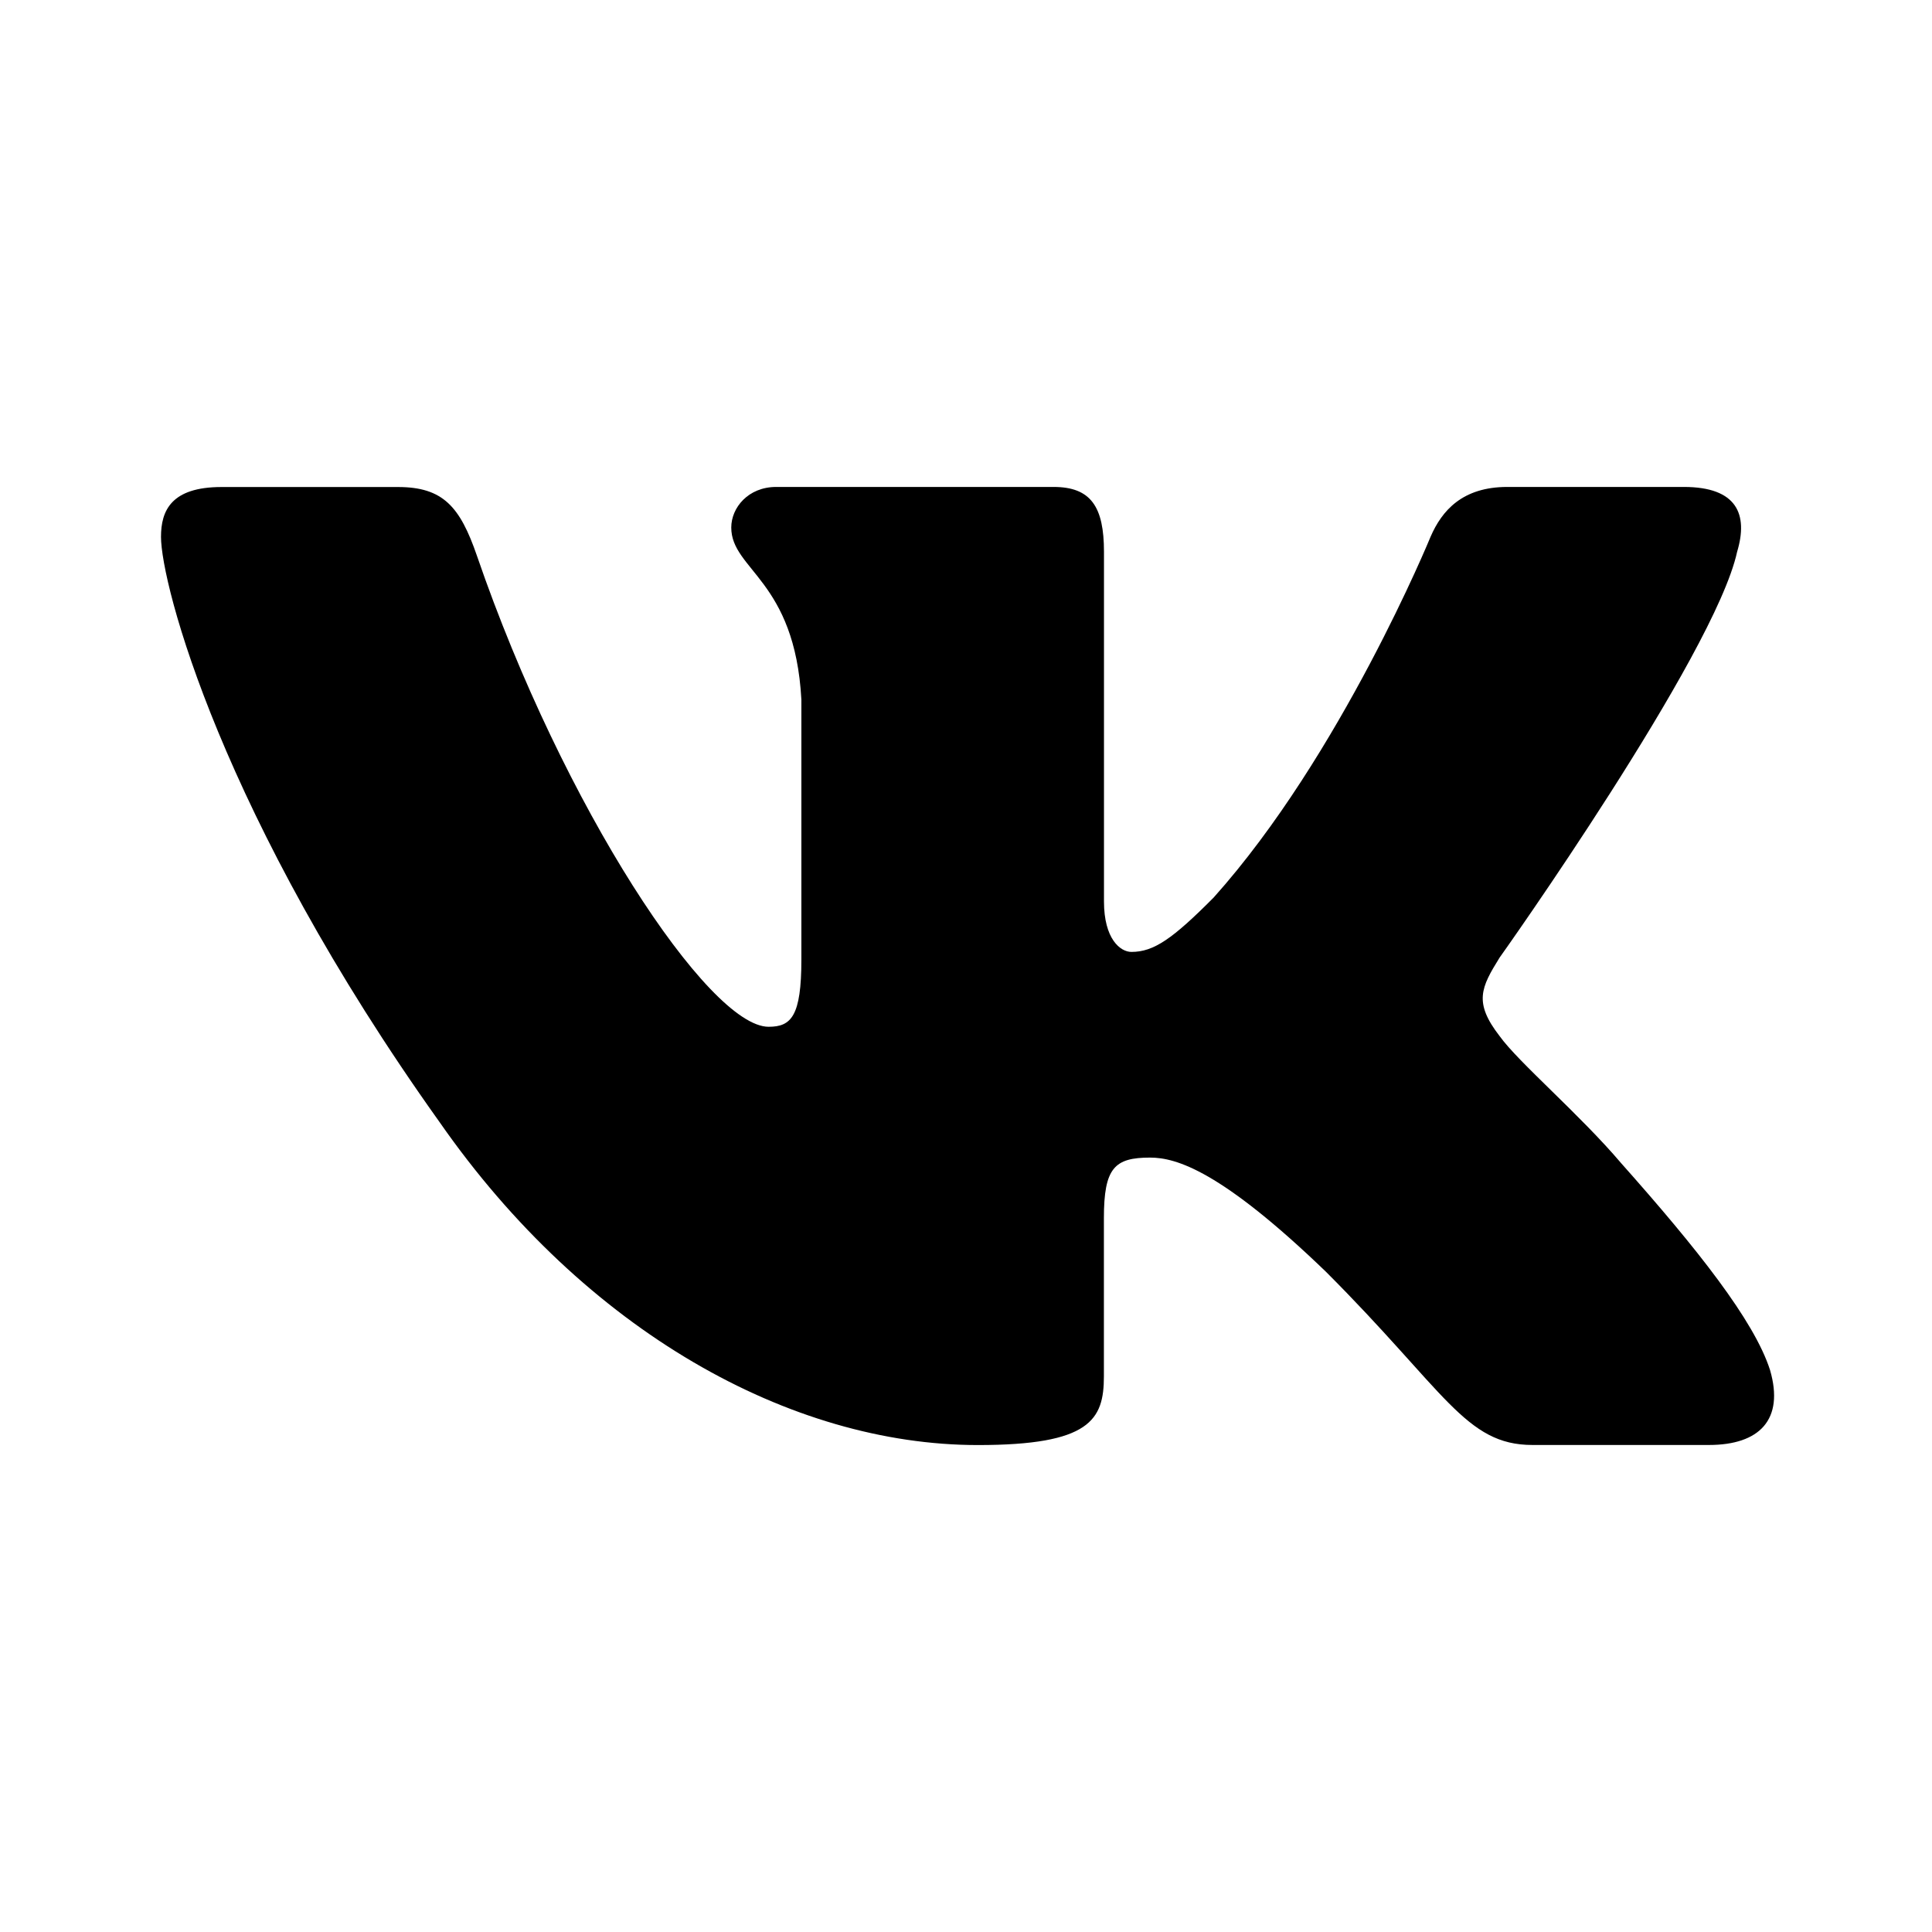
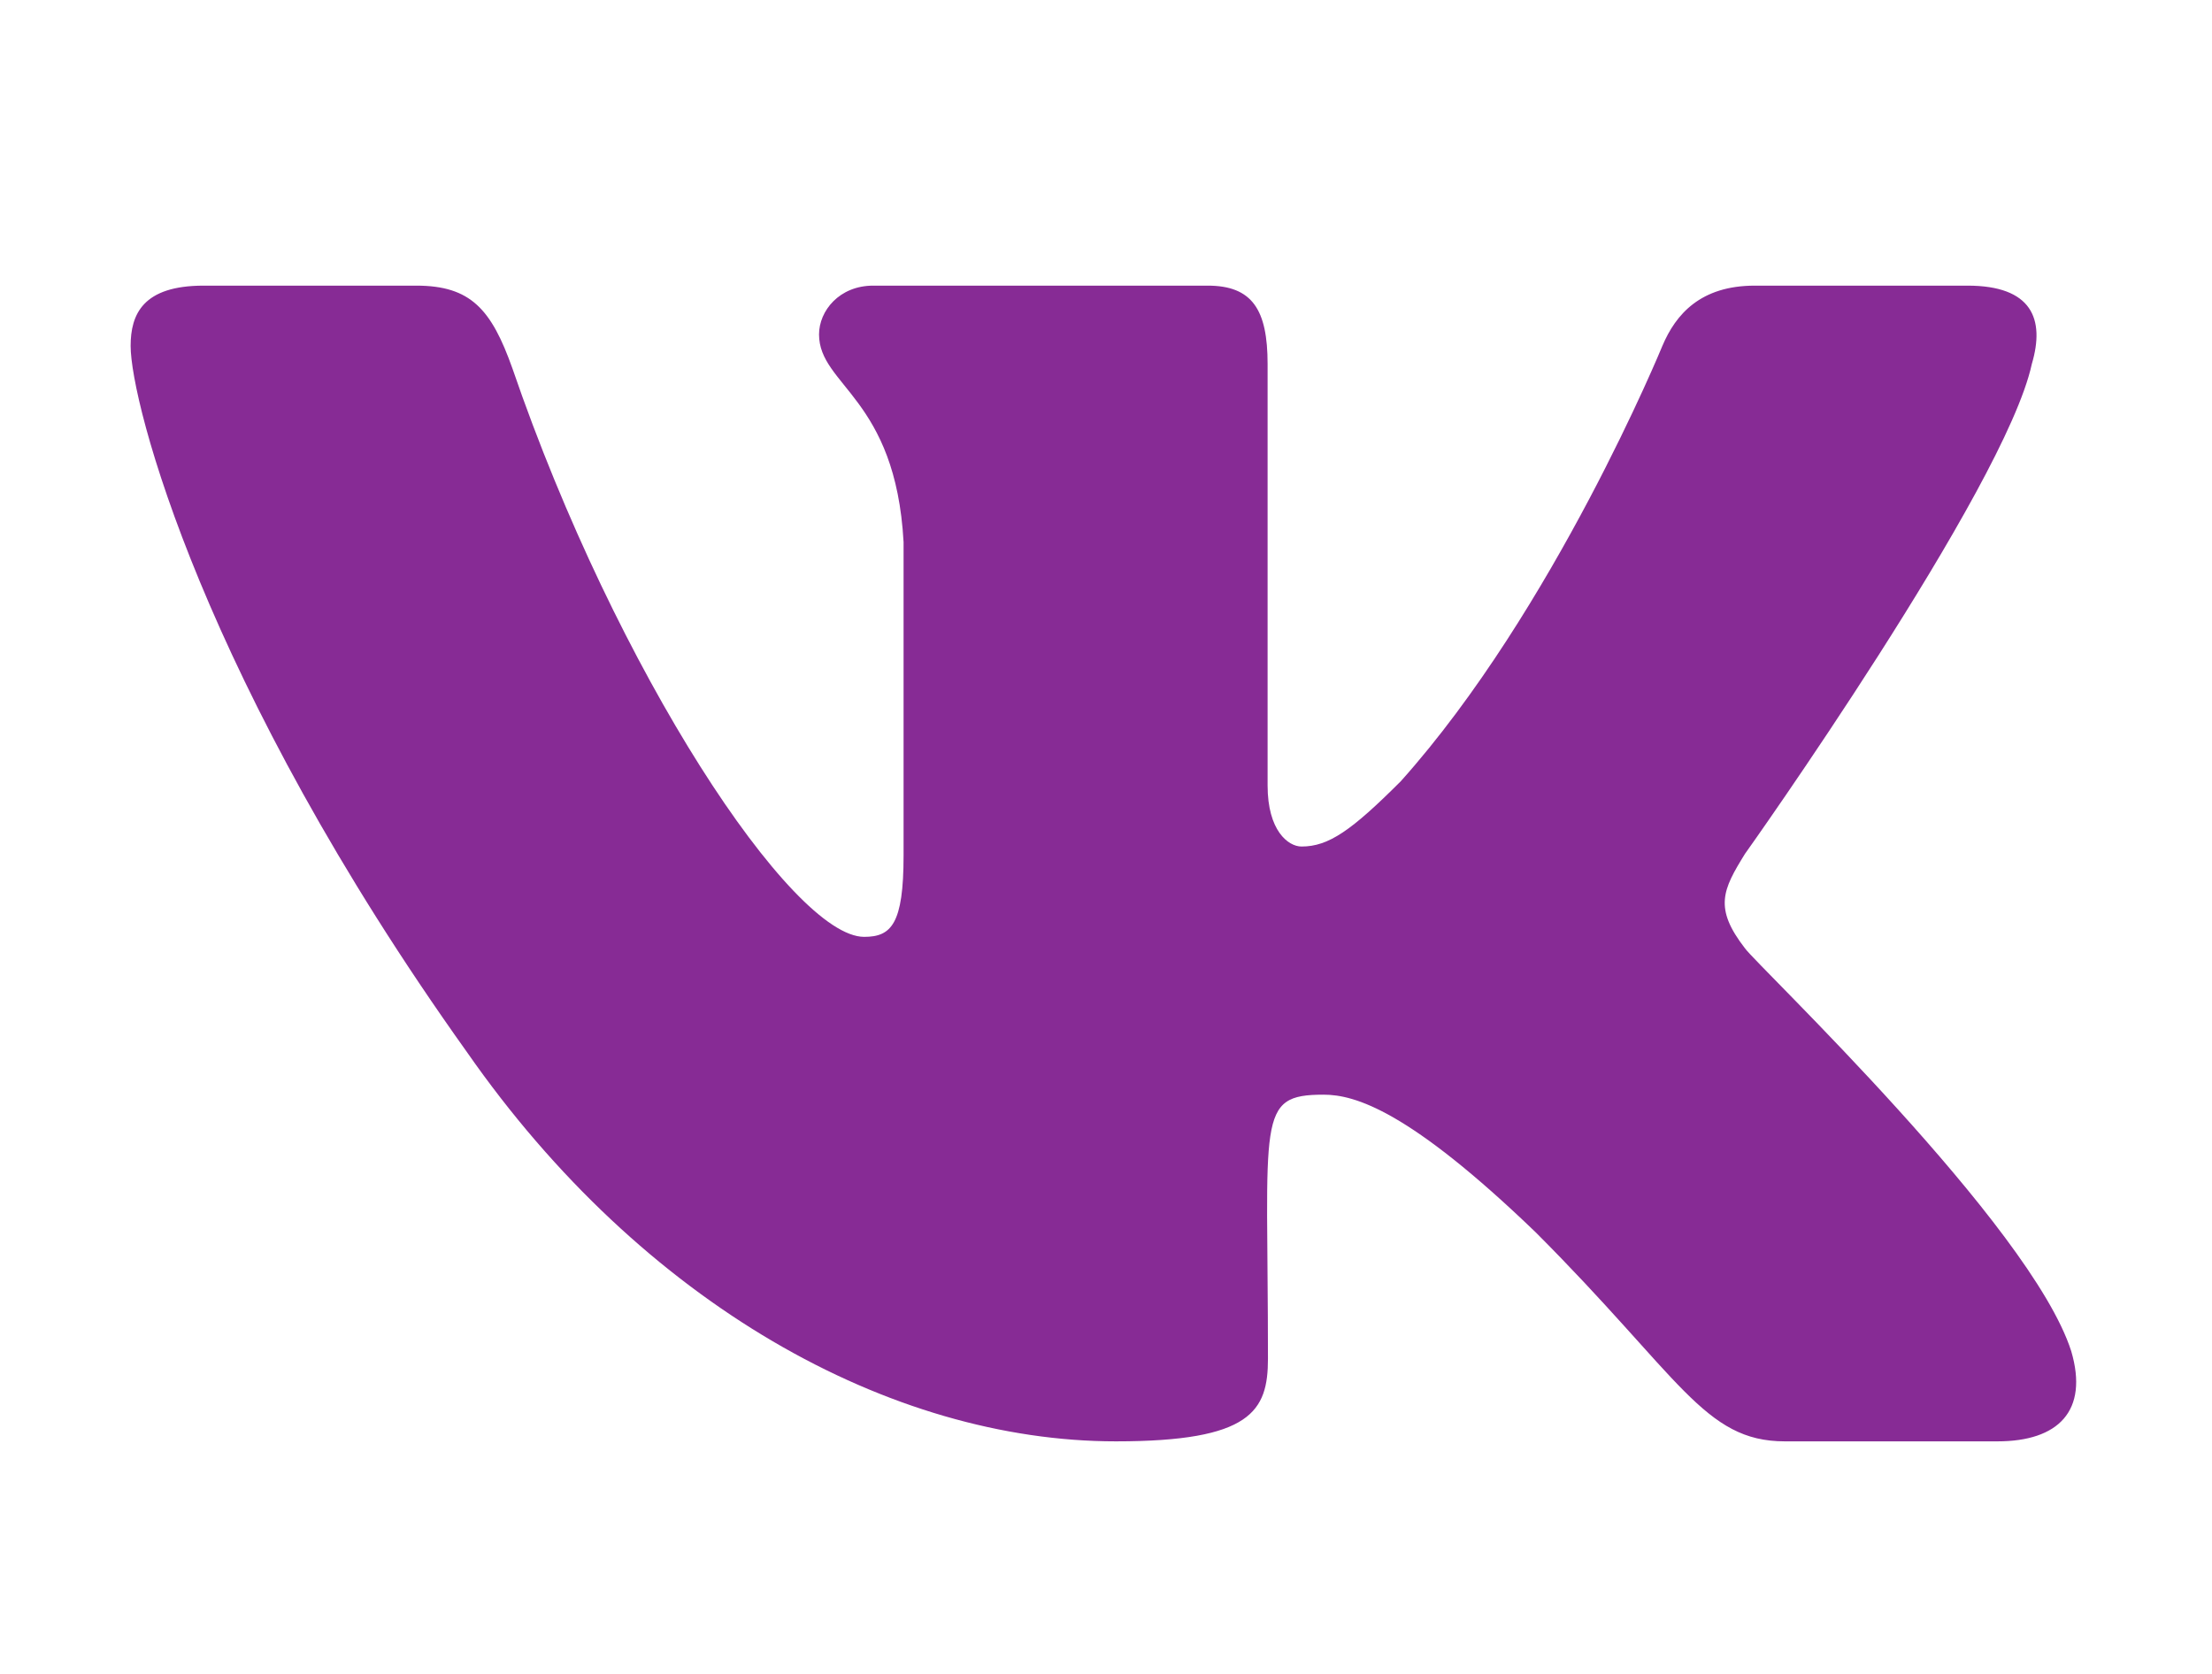
- <svg xmlns="http://www.w3.org/2000/svg" width="24" height="24" viewBox="0 0 24 24" fill="none">
-   <path d="M21.579 6.855C21.719 6.39 21.579 6.049 20.917 6.049H18.724C18.166 6.049 17.911 6.344 17.771 6.668C17.771 6.668 16.656 9.387 15.076 11.15C14.566 11.663 14.333 11.825 14.055 11.825C13.916 11.825 13.714 11.663 13.714 11.198V6.855C13.714 6.297 13.553 6.049 13.088 6.049H9.642C9.294 6.049 9.084 6.307 9.084 6.553C9.084 7.081 9.874 7.203 9.955 8.691V11.919C9.955 12.626 9.828 12.755 9.548 12.755C8.805 12.755 6.997 10.026 5.924 6.902C5.715 6.295 5.504 6.05 4.944 6.05H2.752C2.125 6.05 2 6.345 2 6.669C2 7.251 2.743 10.131 5.461 13.94C7.273 16.541 9.824 17.951 12.148 17.951C13.541 17.951 13.713 17.638 13.713 17.098V15.132C13.713 14.506 13.846 14.38 14.287 14.38C14.611 14.38 15.169 14.544 16.47 15.797C17.956 17.283 18.202 17.95 19.037 17.95H21.229C21.855 17.95 22.168 17.637 21.988 17.019C21.791 16.404 21.081 15.509 20.139 14.45C19.627 13.846 18.862 13.196 18.629 12.871C18.304 12.452 18.398 12.267 18.629 11.895C18.63 11.896 21.301 8.134 21.579 6.855Z" fill="black" />
+ <svg xmlns="http://www.w3.org/2000/svg" width="37" height="28" viewBox="0 0 37 28" fill="none">
+   <path d="M33.986 6.089C34.21 5.334 33.986 4.778 32.911 4.778H29.353C28.446 4.778 28.03 5.256 27.806 5.787C27.806 5.787 25.994 10.203 23.432 13.067C22.605 13.894 22.224 14.16 21.771 14.16C21.547 14.16 21.203 13.894 21.203 13.139V6.089C21.203 5.183 20.949 4.778 20.2 4.778H14.606C14.038 4.778 13.7 5.201 13.7 5.594C13.7 6.452 14.981 6.651 15.114 9.068V14.311C15.114 15.459 14.908 15.671 14.455 15.671C13.247 15.671 10.311 11.236 8.571 6.162C8.221 5.177 7.876 4.778 6.964 4.778H3.406C2.391 4.778 2.185 5.256 2.185 5.787C2.185 6.73 3.394 11.412 7.81 17.598C10.752 21.82 14.896 24.11 18.666 24.11C20.931 24.11 21.209 23.603 21.209 22.727C21.209 18.691 21.004 18.311 22.14 18.311C22.665 18.311 23.571 18.576 25.686 20.612C28.102 23.029 28.501 24.11 29.854 24.11H33.412C34.427 24.11 34.941 23.603 34.645 22.6C33.968 20.491 29.395 16.154 29.189 15.864C28.664 15.187 28.815 14.885 29.189 14.281C29.196 14.275 33.539 8.161 33.986 6.089Z" fill="#872B95" />
</svg>
